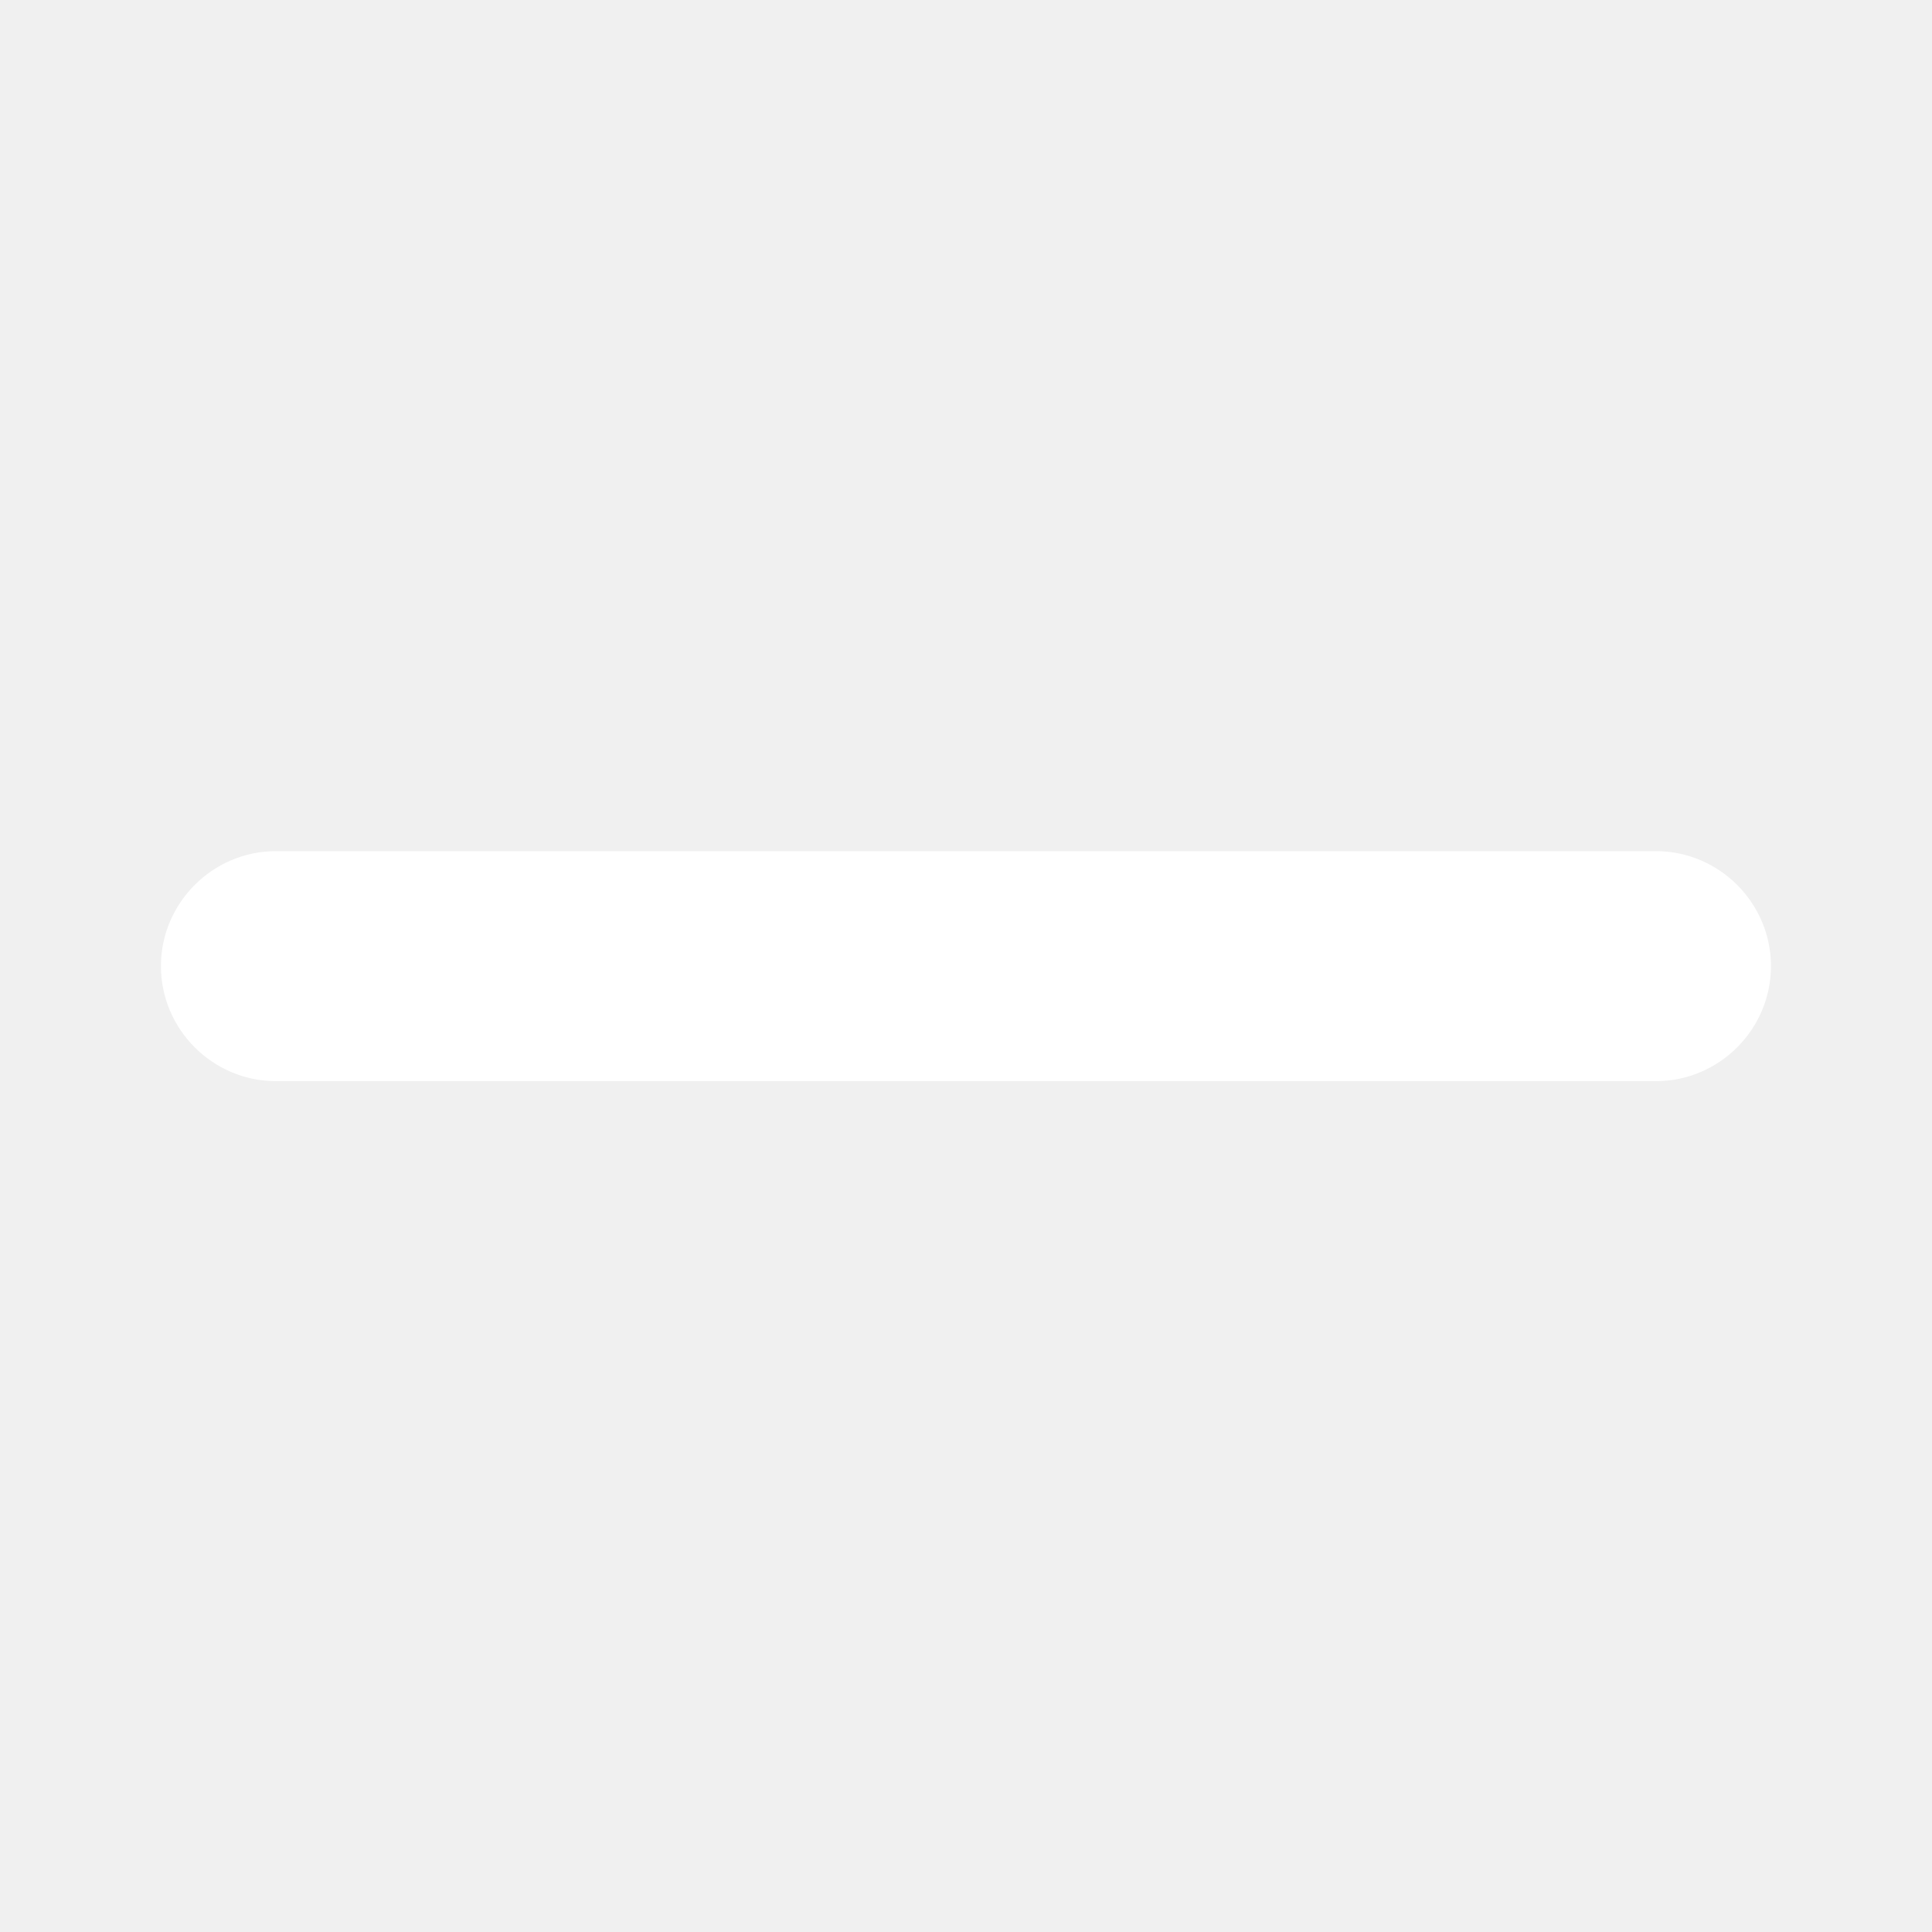
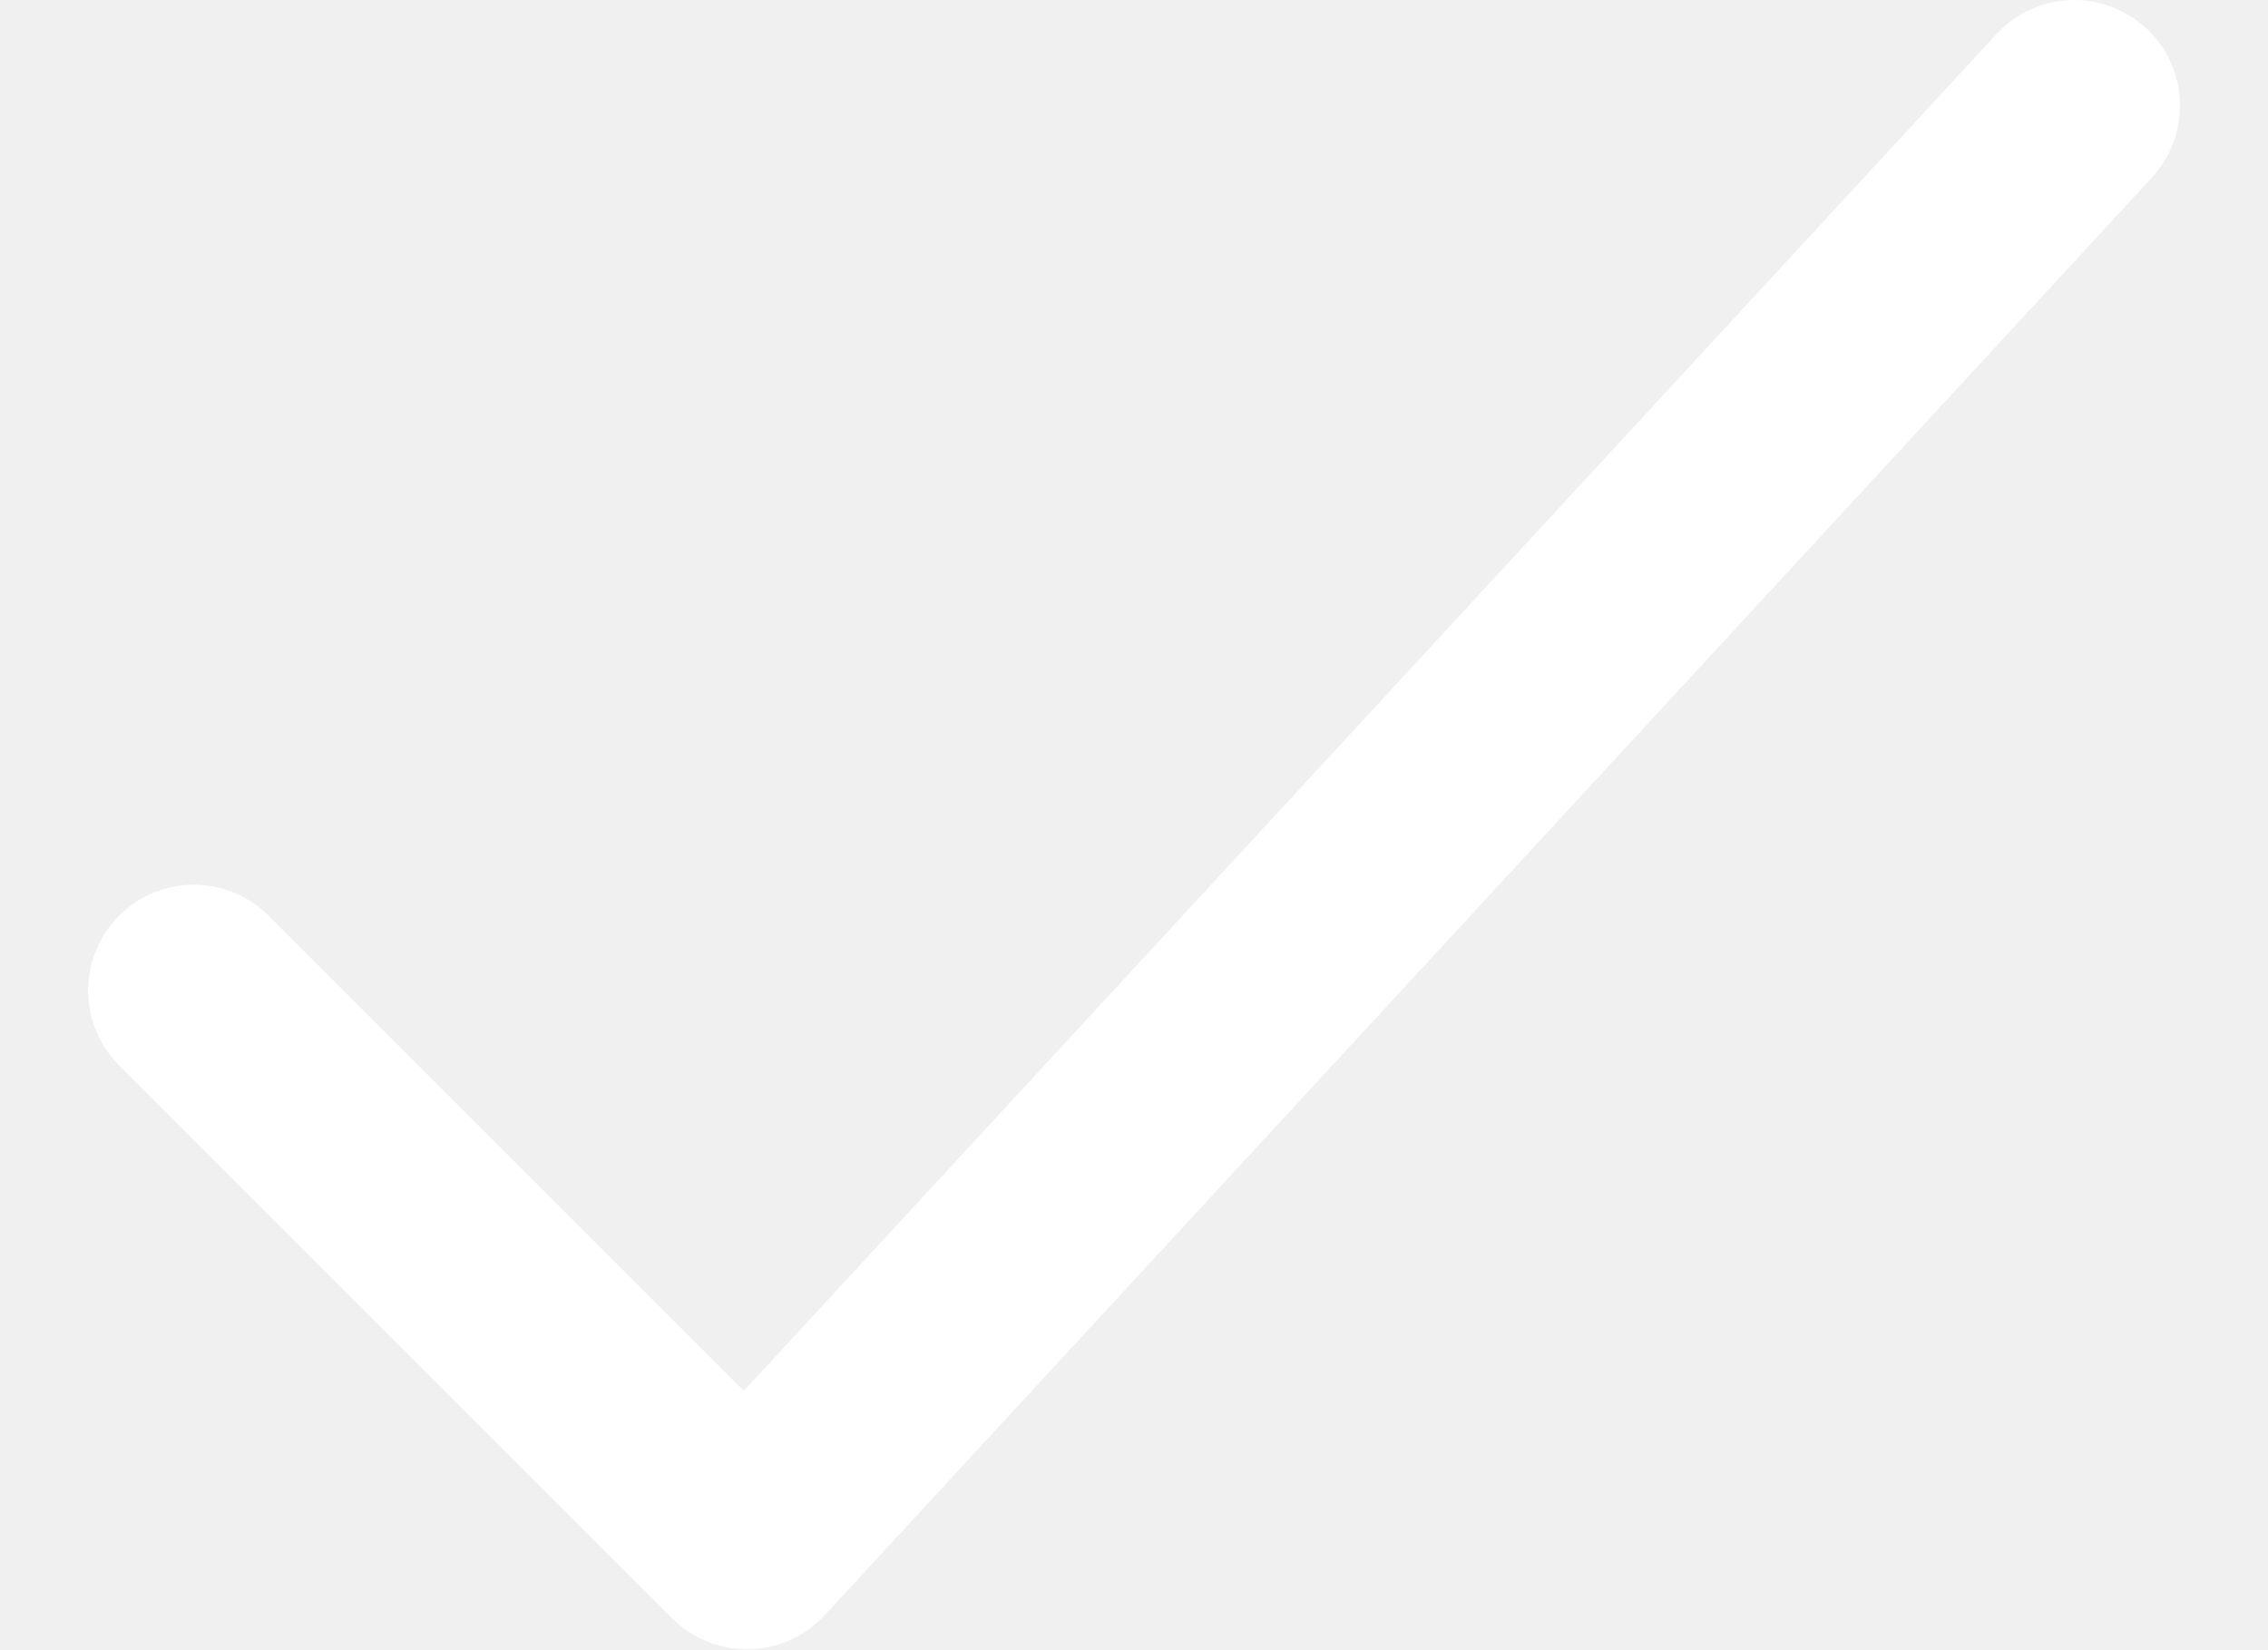
- <svg xmlns="http://www.w3.org/2000/svg" width="20" height="20" viewBox="0 0 20 20" fill="none">
-   <path d="M17.142 11.192H11.19C11.19 11.192 10.654 11.192 9.999 11.192C9.345 11.192 8.809 11.192 8.809 11.192H2.856C2.202 11.192 1.666 10.656 1.666 10.001C1.666 9.347 2.202 8.811 2.856 8.811H8.809C8.809 8.811 9.345 8.811 9.999 8.811C10.654 8.811 11.19 8.811 11.19 8.811H17.142C17.797 8.811 18.333 9.347 18.333 10.001C18.333 10.656 17.797 11.192 17.142 11.192Z" fill="white" />
+ <svg xmlns="http://www.w3.org/2000/svg" width="22" height="16" viewBox="0 0 22 16" fill="none">
+   <path fill-rule="evenodd" clip-rule="evenodd" d="M20.816 0.272C21.233 0.656 21.258 1.306 20.874 1.722L7.999 15.67C7.81 15.875 7.545 15.994 7.266 16C6.986 16.005 6.717 15.897 6.52 15.7L1.155 10.335C0.754 9.934 0.754 9.285 1.155 8.884C1.556 8.483 2.205 8.483 2.606 8.884L7.215 13.493L19.366 0.33C19.751 -0.086 20.4 -0.112 20.816 0.272Z" fill="white" />
</svg>
